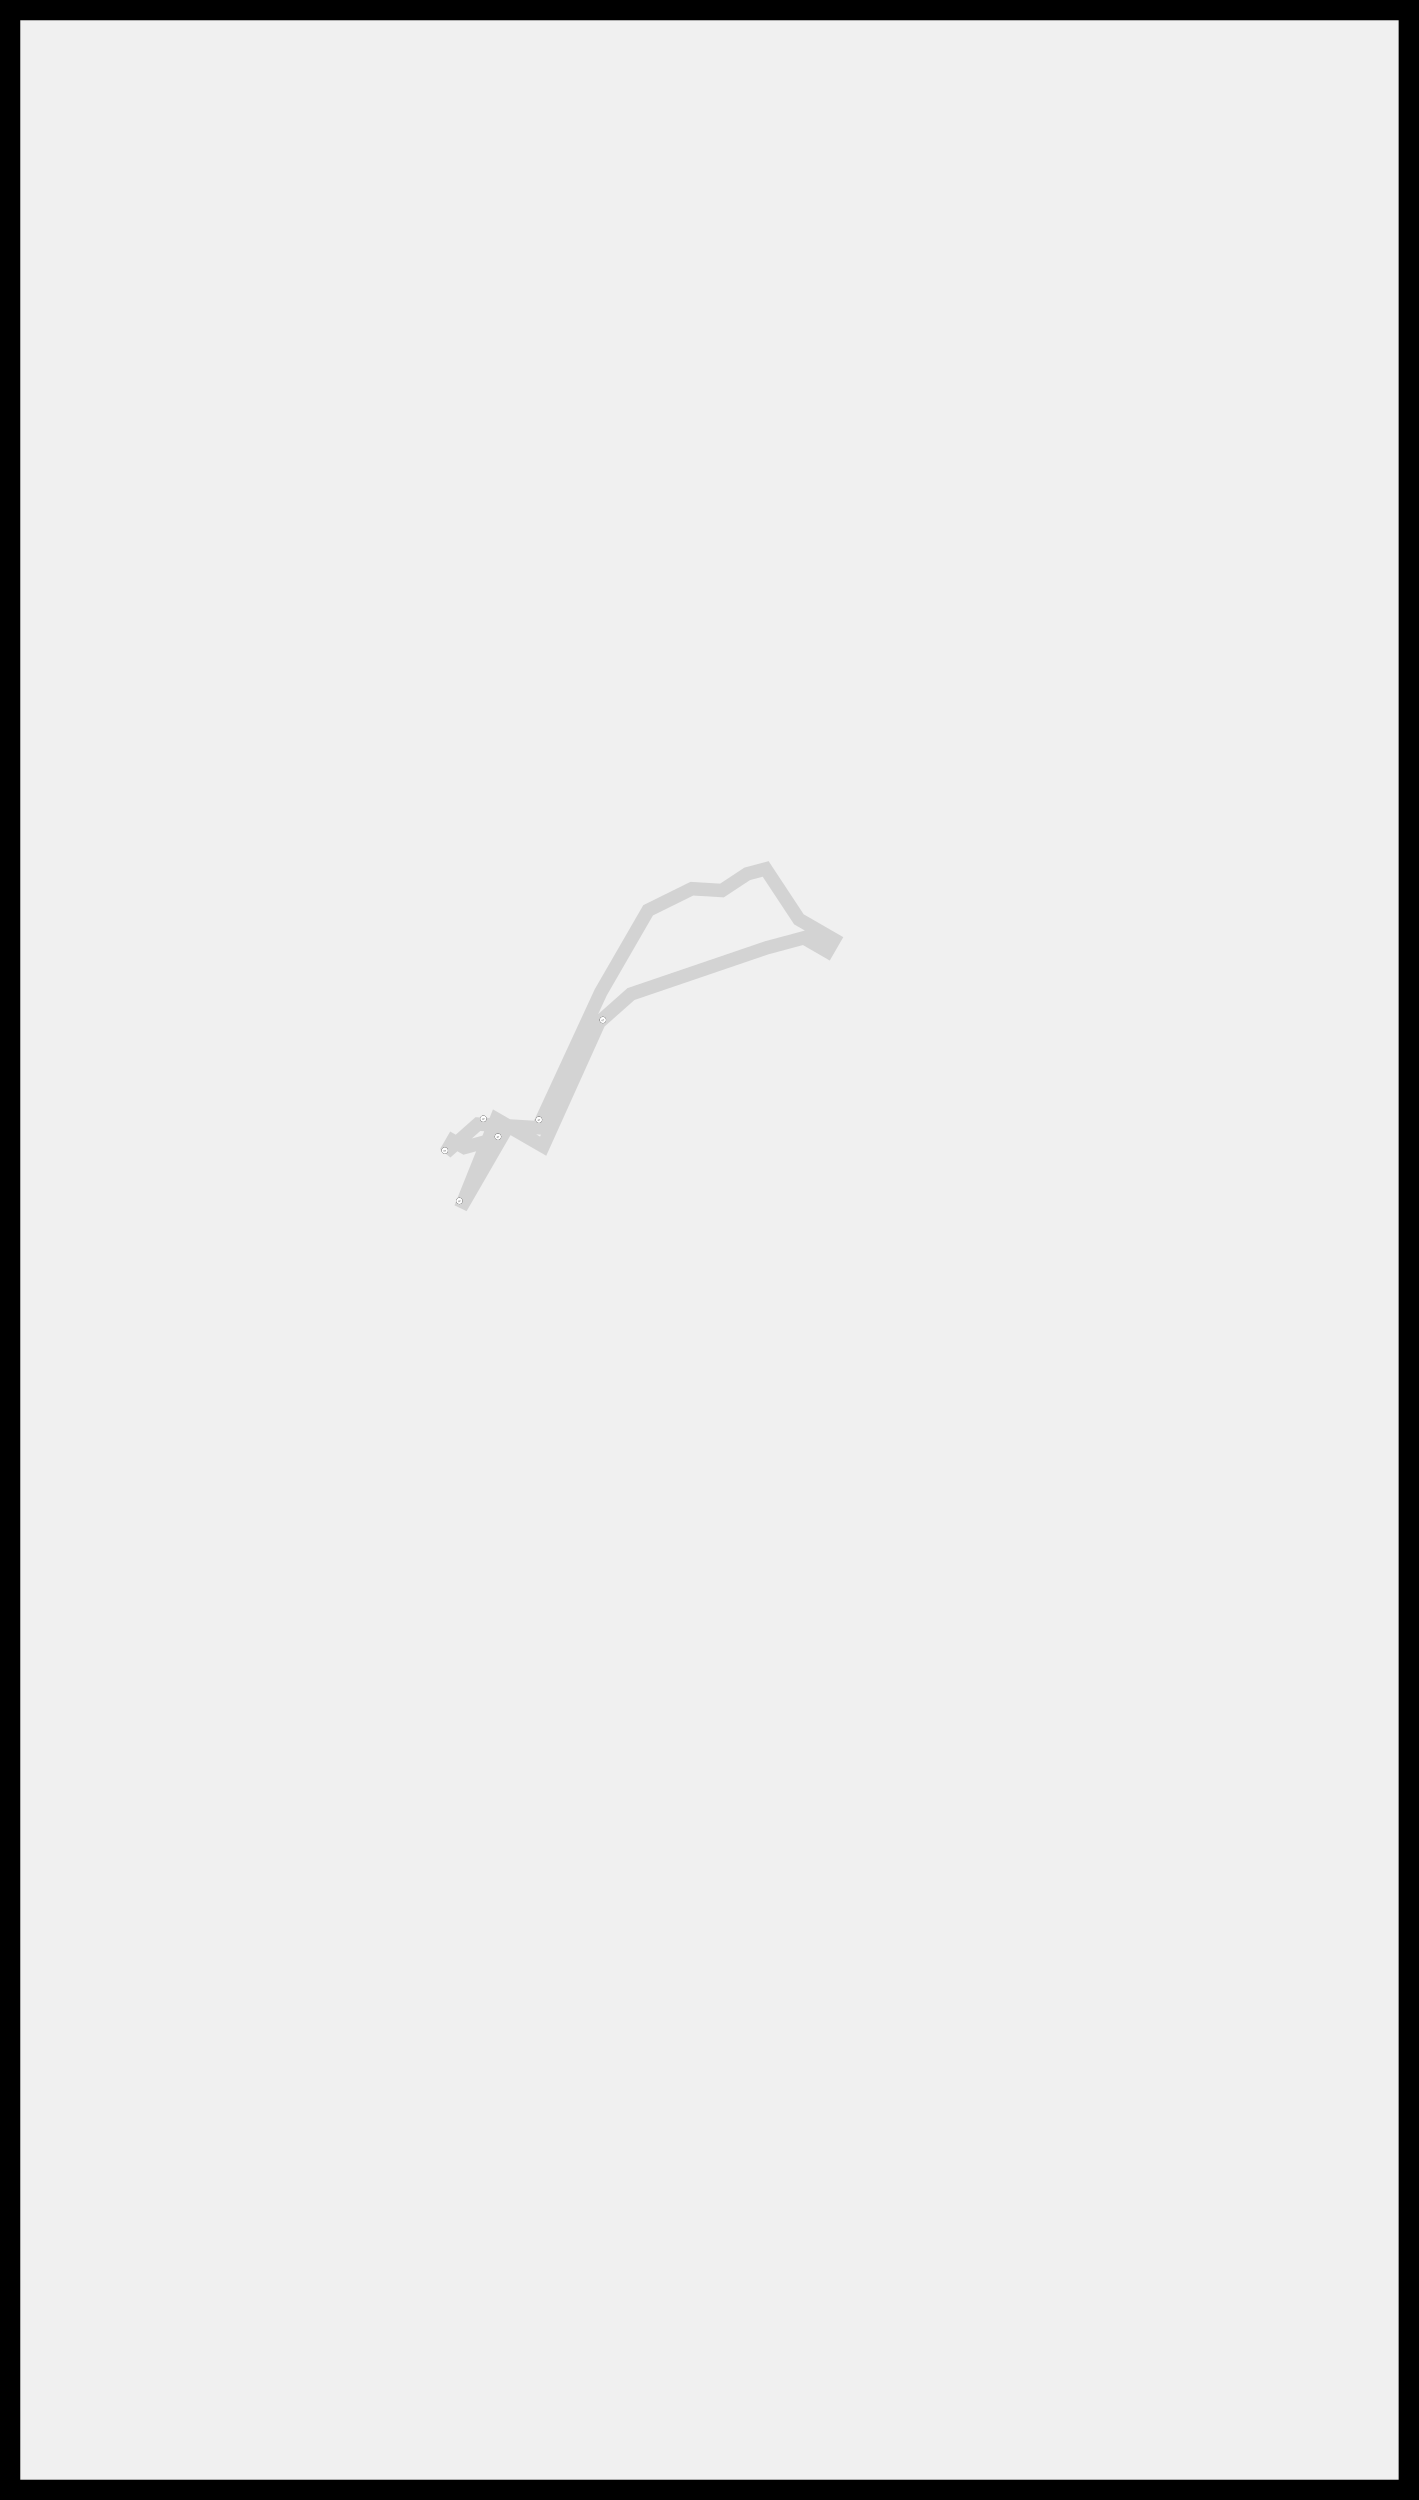
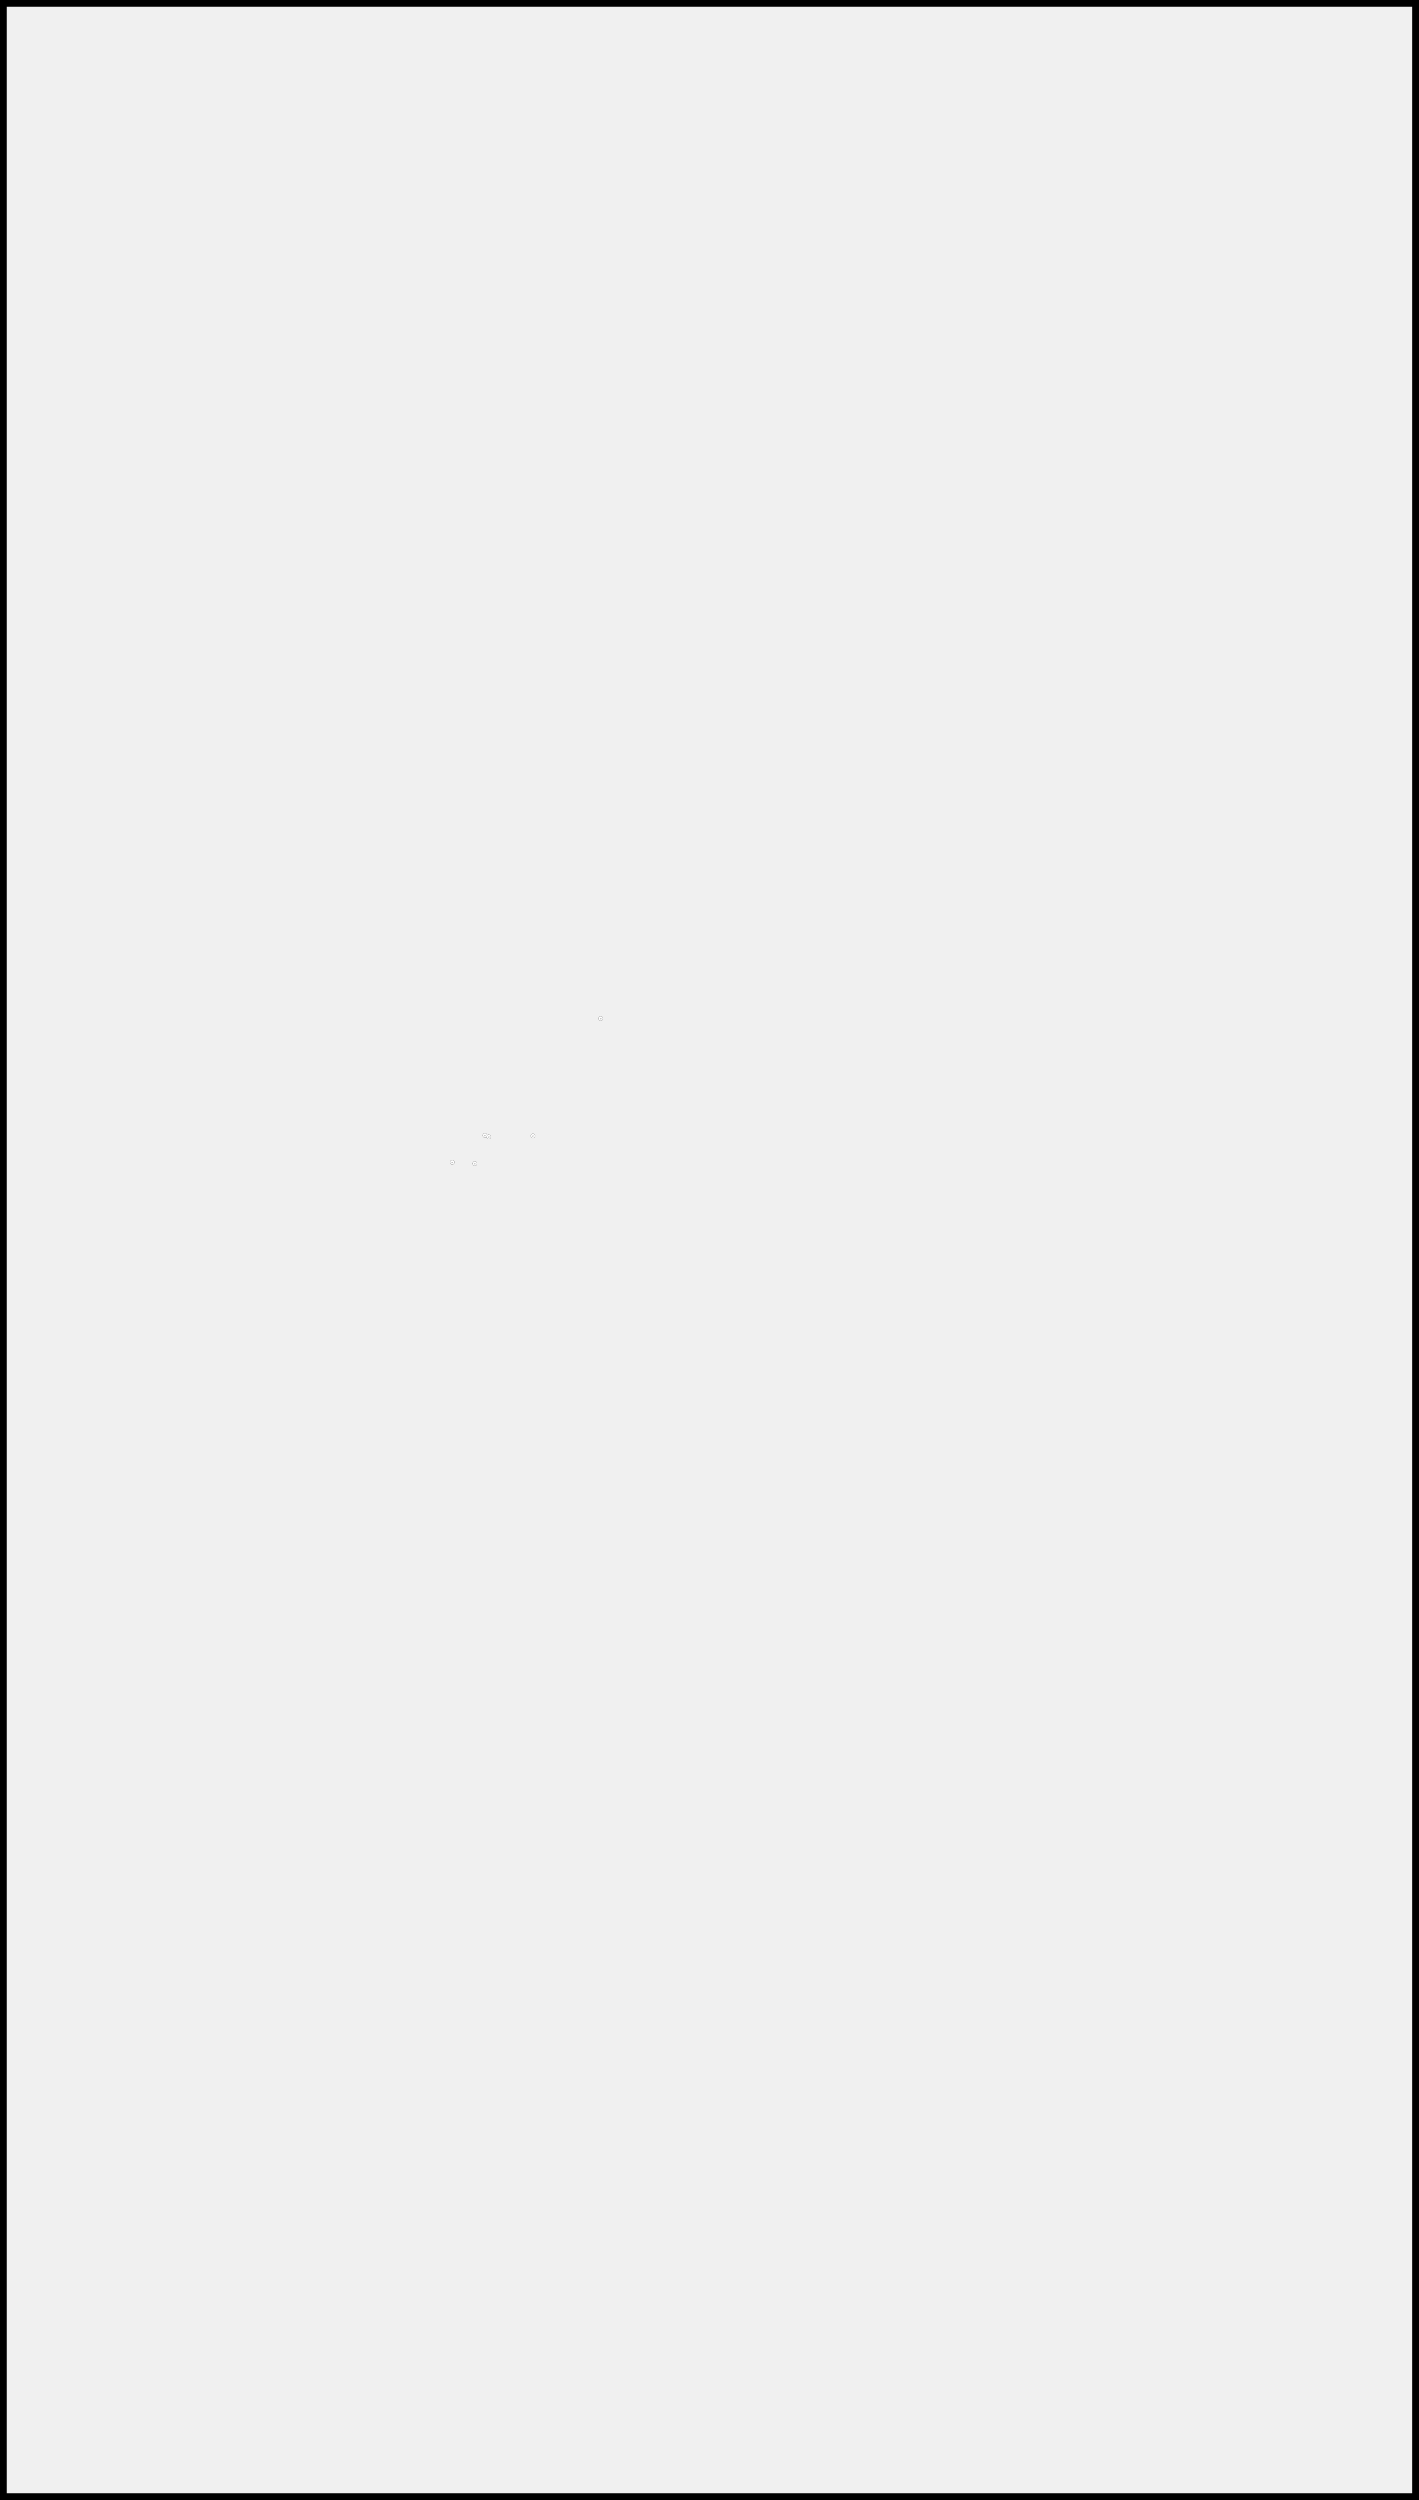
<svg xmlns="http://www.w3.org/2000/svg" width="1050" height="1850">
  <g transform="translate(525 925) rotate(30) scale(10000 -10000) translate(-106.8125 6.5925)">
-     <path d="M106.76 -6.5 L106.865 -6.5 L106.865 -6.685 L106.76 -6.685 Z" fill="none" stroke="black" stroke-width="0.003" transform="translate(106.8125 -6.5925) rotate(30) translate(-106.8125 6.5925)" />
-     <path d="M106.797 -6.591 L106.796 -6.58 L106.796 -6.573 L106.798 -6.57 L106.8 -6.569 L106.801 -6.567 L106.802 -6.566 L106.806 -6.568 L106.807 -6.568 L106.809 -6.568 L106.809 -6.569 L106.808 -6.569 L106.807 -6.569 L106.806 -6.57 L106.805 -6.571 L106.798 -6.579 L106.797 -6.582 L106.798 -6.592 L106.794 -6.592 L106.795 -6.599 L106.795 -6.593 L106.795 -6.593 L106.794 -6.594 L106.793 -6.595 L106.793 -6.595 L106.792 -6.595 L106.792 -6.596 L106.792 -6.596 L106.793 -6.593 Z" stroke="lightgrey" stroke-width="0.001" fill="none" />
-     <circle cx="106.797" cy="-12.591" r="15" transform="translate(106.7968 -6.590541) scale(0.000015 -0.000015) translate(-106.7968 6.590541) translate(106.8125 -6.5925) rotate(-30) translate(-106.8125 6.5925)" fill="white" stroke="black" stroke-width="2" />
-     <circle cx="106.797" cy="-12.582" r="15" transform="translate(106.7972 -6.58178) scale(0.000015 -0.000015) translate(-106.7972 6.58178) translate(106.8125 -6.5925) rotate(-30) translate(-106.8125 6.5925)" fill="white" stroke="black" stroke-width="2" />
-     <circle cx="106.795" cy="-12.599" r="15" transform="translate(106.7947 -6.598687) scale(0.000015 -0.000015) translate(-106.7947 6.598687) translate(106.8125 -6.5925) rotate(-30) translate(-106.8125 6.5925)" fill="white" stroke="black" stroke-width="2" />
-     <circle cx="106.795" cy="-12.593" r="15" transform="translate(106.7948 -6.593143) scale(0.000015 -0.000015) translate(-106.7948 6.593143) translate(106.8125 -6.5925) rotate(-30) translate(-106.8125 6.5925)" fill="white" stroke="black" stroke-width="2" />
-     <circle cx="106.792" cy="-12.596" r="15" transform="translate(106.7919 -6.595995) scale(0.000015 -0.000015) translate(-106.7919 6.595995) translate(106.8125 -6.5925) rotate(-30) translate(-106.8125 6.5925)" fill="white" stroke="black" stroke-width="2" />
-     <circle cx="106.793" cy="-12.593" r="15" transform="translate(106.7932 -6.592531) scale(0.000015 -0.000015) translate(-106.7932 6.592531) translate(106.8125 -6.5925) rotate(-30) translate(-106.8125 6.5925)" fill="white" stroke="black" stroke-width="2" />
-     <circle cx="106.797" cy="-12.591" r="15" transform="translate(106.7968 -6.590541) scale(0.000015 -0.000015) translate(-106.7968 6.590541) translate(106.8125 -6.5925) rotate(-30) translate(-106.8125 6.5925)" fill="white" stroke="none" />
-     <circle cx="106.797" cy="-12.582" r="15" transform="translate(106.7972 -6.58178) scale(0.000015 -0.000015) translate(-106.7972 6.58178) translate(106.8125 -6.5925) rotate(-30) translate(-106.8125 6.5925)" fill="white" stroke="none" />
-     <circle cx="106.795" cy="-12.599" r="15" transform="translate(106.7947 -6.598687) scale(0.000015 -0.000015) translate(-106.7947 6.598687) translate(106.8125 -6.5925) rotate(-30) translate(-106.8125 6.5925)" fill="white" stroke="none" />
-     <circle cx="106.795" cy="-12.593" r="15" transform="translate(106.7948 -6.593143) scale(0.000015 -0.000015) translate(-106.7948 6.593143) translate(106.8125 -6.5925) rotate(-30) translate(-106.8125 6.5925)" fill="white" stroke="none" />
-     <circle cx="106.792" cy="-12.596" r="15" transform="translate(106.7919 -6.595995) scale(0.000015 -0.000015) translate(-106.7919 6.595995) translate(106.8125 -6.5925) rotate(-30) translate(-106.8125 6.5925)" fill="white" stroke="none" />
-     <circle cx="106.793" cy="-12.593" r="15" transform="translate(106.7932 -6.592531) scale(0.000015 -0.000015) translate(-106.7932 6.592531) translate(106.8125 -6.5925) rotate(-30) translate(-106.8125 6.5925)" fill="white" stroke="none" />
-     <text x="106.797" y="-6.591" fill="black" text-anchor="middle" transform="translate(106.7968 -6.590541) scale(0.000015 -0.000015) translate(-106.7968 6.590541) translate(106.8125 -6.5925) rotate(-30) translate(-106.8125 6.5925)">07</text>
-     <text x="106.797" y="-6.582" fill="black" text-anchor="middle" transform="translate(106.7972 -6.58178) scale(0.000015 -0.000015) translate(-106.7972 6.58178) translate(106.8125 -6.5925) rotate(-30) translate(-106.8125 6.5925)">07</text>
-     <text x="106.795" y="-6.599" fill="black" text-anchor="middle" transform="translate(106.7947 -6.598687) scale(0.000015 -0.000015) translate(-106.7947 6.598687) translate(106.8125 -6.5925) rotate(-30) translate(-106.8125 6.5925)">07</text>
-     <text x="106.795" y="-6.593" fill="black" text-anchor="middle" transform="translate(106.7948 -6.593143) scale(0.000015 -0.000015) translate(-106.7948 6.593143) translate(106.8125 -6.5925) rotate(-30) translate(-106.8125 6.5925)">07</text>
-     <text x="106.792" y="-6.596" fill="black" text-anchor="middle" transform="translate(106.7919 -6.595995) scale(0.000015 -0.000015) translate(-106.7919 6.595995) translate(106.8125 -6.5925) rotate(-30) translate(-106.8125 6.5925)">07</text>
-     <text x="106.793" y="-6.593" fill="black" text-anchor="middle" transform="translate(106.7932 -6.592531) scale(0.000015 -0.000015) translate(-106.7932 6.592531) translate(106.8125 -6.5925) rotate(-30) translate(-106.8125 6.5925)">07</text>
+     <path d="M106.76 -6.5 L106.865 -6.5 L106.865 -6.685 L106.76 -6.685 Z" fill="none" stroke="black" stroke-width="0.001" transform="translate(106.8125 -6.5925) rotate(30) translate(-106.8125 6.5925)" />
+     <path d="M106.797 -6.592 L106.797 -6.58 L106.796 -6.573 L106.799 -6.57 L106.8 -6.569 L106.801 -6.567 L106.802 -6.566 L106.806 -6.569 L106.807 -6.568 L106.809 -6.569 L106.809 -6.569 L106.808 -6.569 L106.807 -6.569 L106.806 -6.569 L106.805 -6.571 L106.798 -6.579 L106.797 -6.582 L106.797 -6.592 L106.794 -6.591 L106.794 -6.596 L106.794 -6.593 L106.794 -6.593 L106.794 -6.594 L106.793 -6.595 L106.793 -6.595 L106.792 -6.594 L106.792 -6.596 L106.793 -6.596 L106.794 -6.594 Z" stroke="lightgrey" stroke-width="0" fill="none" />
+     <circle cx="106.797" cy="-12.592" r="15" transform="translate(106.797 -6.591771) scale(0.00001 -0.00001) translate(-106.797 6.591771) translate(106.8125 -6.5925) rotate(-30) translate(-106.8125 6.5925)" fill="white" stroke="black" stroke-width="2" />
+     <circle cx="106.797" cy="-12.582" r="15" transform="translate(106.797 -6.58174) scale(0.00001 -0.00001) translate(-106.797 6.58174) translate(106.8125 -6.5925) rotate(-30) translate(-106.8125 6.5925)" fill="white" stroke="black" stroke-width="2" />
+     <circle cx="106.794" cy="-12.596" r="15" transform="translate(106.7943 -6.595693) scale(0.00001 -0.00001) translate(-106.7943 6.595693) translate(106.8125 -6.5925) rotate(-30) translate(-106.8125 6.5925)" fill="white" stroke="black" stroke-width="2" />
+     <circle cx="106.794" cy="-12.593" r="15" transform="translate(106.7942 -6.593471) scale(0.00001 -0.00001) translate(-106.7942 6.593471) translate(106.8125 -6.5925) rotate(-30) translate(-106.8125 6.5925)" fill="white" stroke="black" stroke-width="2" />
+     <circle cx="106.793" cy="-12.596" r="15" transform="translate(106.7928 -6.596448) scale(0.00001 -0.00001) translate(-106.7928 6.596448) translate(106.8125 -6.5925) rotate(-30) translate(-106.8125 6.5925)" fill="white" stroke="black" stroke-width="2" />
+     <circle cx="106.794" cy="-12.594" r="15" transform="translate(106.7939 -6.593515) scale(0.00001 -0.00001) translate(-106.7939 6.593515) translate(106.8125 -6.5925) rotate(-30) translate(-106.8125 6.5925)" fill="white" stroke="black" stroke-width="2" />
+     <circle cx="106.797" cy="-12.592" r="15" transform="translate(106.797 -6.591771) scale(0.00001 -0.00001) translate(-106.797 6.591771) translate(106.8125 -6.5925) rotate(-30) translate(-106.8125 6.5925)" fill="white" stroke="none" />
+     <circle cx="106.797" cy="-12.582" r="15" transform="translate(106.797 -6.58174) scale(0.00001 -0.00001) translate(-106.797 6.58174) translate(106.8125 -6.5925) rotate(-30) translate(-106.8125 6.5925)" fill="white" stroke="none" />
+     <circle cx="106.794" cy="-12.596" r="15" transform="translate(106.7943 -6.595693) scale(0.00001 -0.00001) translate(-106.7943 6.595693) translate(106.8125 -6.5925) rotate(-30) translate(-106.8125 6.5925)" fill="white" stroke="none" />
+     <circle cx="106.794" cy="-12.593" r="15" transform="translate(106.7942 -6.593471) scale(0.00001 -0.00001) translate(-106.7942 6.593471) translate(106.8125 -6.5925) rotate(-30) translate(-106.8125 6.5925)" fill="white" stroke="none" />
+     <circle cx="106.793" cy="-12.596" r="15" transform="translate(106.7928 -6.596448) scale(0.00001 -0.00001) translate(-106.7928 6.596448) translate(106.8125 -6.5925) rotate(-30) translate(-106.8125 6.5925)" fill="white" stroke="none" />
+     <circle cx="106.794" cy="-12.594" r="15" transform="translate(106.7939 -6.593515) scale(0.00001 -0.00001) translate(-106.7939 6.593515) translate(106.8125 -6.5925) rotate(-30) translate(-106.8125 6.5925)" fill="white" stroke="none" />
+     <text x="106.797" y="-6.592" fill="black" text-anchor="middle" transform="translate(106.797 -6.591771) scale(0.00001 -0.00001) translate(-106.797 6.591771) translate(106.8125 -6.5925) rotate(-30) translate(-106.8125 6.5925)">07</text>
+     <text x="106.797" y="-6.582" fill="black" text-anchor="middle" transform="translate(106.797 -6.58174) scale(0.00001 -0.00001) translate(-106.797 6.58174) translate(106.8125 -6.5925) rotate(-30) translate(-106.8125 6.5925)">07</text>
+     <text x="106.794" y="-6.596" fill="black" text-anchor="middle" transform="translate(106.7943 -6.595693) scale(0.00001 -0.00001) translate(-106.7943 6.595693) translate(106.8125 -6.5925) rotate(-30) translate(-106.8125 6.5925)">07</text>
+     <text x="106.794" y="-6.593" fill="black" text-anchor="middle" transform="translate(106.7942 -6.593471) scale(0.00001 -0.00001) translate(-106.7942 6.593471) translate(106.8125 -6.5925) rotate(-30) translate(-106.8125 6.5925)">07</text>
+     <text x="106.793" y="-6.596" fill="black" text-anchor="middle" transform="translate(106.7928 -6.596448) scale(0.00001 -0.00001) translate(-106.7928 6.596448) translate(106.8125 -6.5925) rotate(-30) translate(-106.8125 6.5925)">07</text>
+     <text x="106.794" y="-6.594" fill="black" text-anchor="middle" transform="translate(106.7939 -6.593515) scale(0.00001 -0.00001) translate(-106.7939 6.593515) translate(106.8125 -6.5925) rotate(-30) translate(-106.8125 6.5925)">07</text>
    <line x1="106.795" y1="-6.595" x2="106.797" y2="-6.593" style="stroke:rgb(255,0,0);stroke-width:0" />
    <line x1="106.797" y1="-6.593" x2="106.797" y2="-6.58" style="stroke:rgb(255,0,0);stroke-width:0" />
    <line x1="106.797" y1="-6.58" x2="106.796" y2="-6.573" style="stroke:rgb(255,0,0);stroke-width:0" />
    <line x1="106.796" y1="-6.573" x2="106.799" y2="-6.57" style="stroke:rgb(255,0,0);stroke-width:0" />
    <line x1="106.799" y1="-6.57" x2="106.8" y2="-6.569" style="stroke:rgb(255,0,0);stroke-width:0" />
    <line x1="106.8" y1="-6.569" x2="106.801" y2="-6.568" style="stroke:rgb(255,0,0);stroke-width:0" />
    <line x1="106.801" y1="-6.568" x2="106.802" y2="-6.566" style="stroke:rgb(255,0,0);stroke-width:0" />
    <line x1="106.802" y1="-6.566" x2="106.806" y2="-6.569" style="stroke:rgb(255,0,0);stroke-width:0" />
    <line x1="106.806" y1="-6.569" x2="106.807" y2="-6.568" style="stroke:rgb(255,0,0);stroke-width:0" />
    <line x1="106.807" y1="-6.568" x2="106.809" y2="-6.569" style="stroke:rgb(255,0,0);stroke-width:0" />
    <line x1="106.809" y1="-6.569" x2="106.809" y2="-6.569" style="stroke:rgb(255,0,0);stroke-width:0" />
    <line x1="106.809" y1="-6.569" x2="106.808" y2="-6.569" style="stroke:rgb(255,0,0);stroke-width:0" />
    <line x1="106.808" y1="-6.569" x2="106.807" y2="-6.568" style="stroke:rgb(255,0,0);stroke-width:0" />
    <line x1="106.807" y1="-6.568" x2="106.805" y2="-6.569" style="stroke:rgb(255,0,0);stroke-width:0" />
    <line x1="106.805" y1="-6.569" x2="106.804" y2="-6.571" style="stroke:rgb(255,0,0);stroke-width:0" />
    <line x1="106.804" y1="-6.571" x2="106.798" y2="-6.579" style="stroke:rgb(255,0,0);stroke-width:0" />
    <line x1="106.798" y1="-6.579" x2="106.797" y2="-6.582" style="stroke:rgb(255,0,0);stroke-width:0" />
    <line x1="106.797" y1="-6.582" x2="106.797" y2="-6.592" style="stroke:rgb(255,0,0);stroke-width:0" />
    <line x1="106.797" y1="-6.592" x2="106.794" y2="-6.591" style="stroke:rgb(255,0,0);stroke-width:0" />
    <line x1="106.794" y1="-6.591" x2="106.794" y2="-6.593" style="stroke:rgb(255,0,0);stroke-width:0" />
    <line x1="106.794" y1="-6.593" x2="106.794" y2="-6.593" style="stroke:rgb(255,0,0);stroke-width:0" />
    <line x1="106.794" y1="-6.593" x2="106.794" y2="-6.594" style="stroke:rgb(255,0,0);stroke-width:0" />
    <line x1="106.794" y1="-6.594" x2="106.793" y2="-6.594" style="stroke:rgb(255,0,0);stroke-width:0" />
    <line x1="106.793" y1="-6.594" x2="106.793" y2="-6.594" style="stroke:rgb(255,0,0);stroke-width:0" />
    <line x1="106.793" y1="-6.594" x2="106.793" y2="-6.594" style="stroke:rgb(255,0,0);stroke-width:0" />
    <line x1="106.793" y1="-6.594" x2="106.792" y2="-6.594" style="stroke:rgb(255,0,0);stroke-width:0" />
    <line x1="106.792" y1="-6.594" x2="106.791" y2="-6.596" style="stroke:rgb(255,0,0);stroke-width:0" />
    <line x1="106.791" y1="-6.596" x2="106.794" y2="-6.597" style="stroke:rgb(255,0,0);stroke-width:0" />
    <line x1="106.794" y1="-6.597" x2="106.795" y2="-6.595" style="stroke:rgb(255,0,0);stroke-width:0" />
  </g>
</svg>
